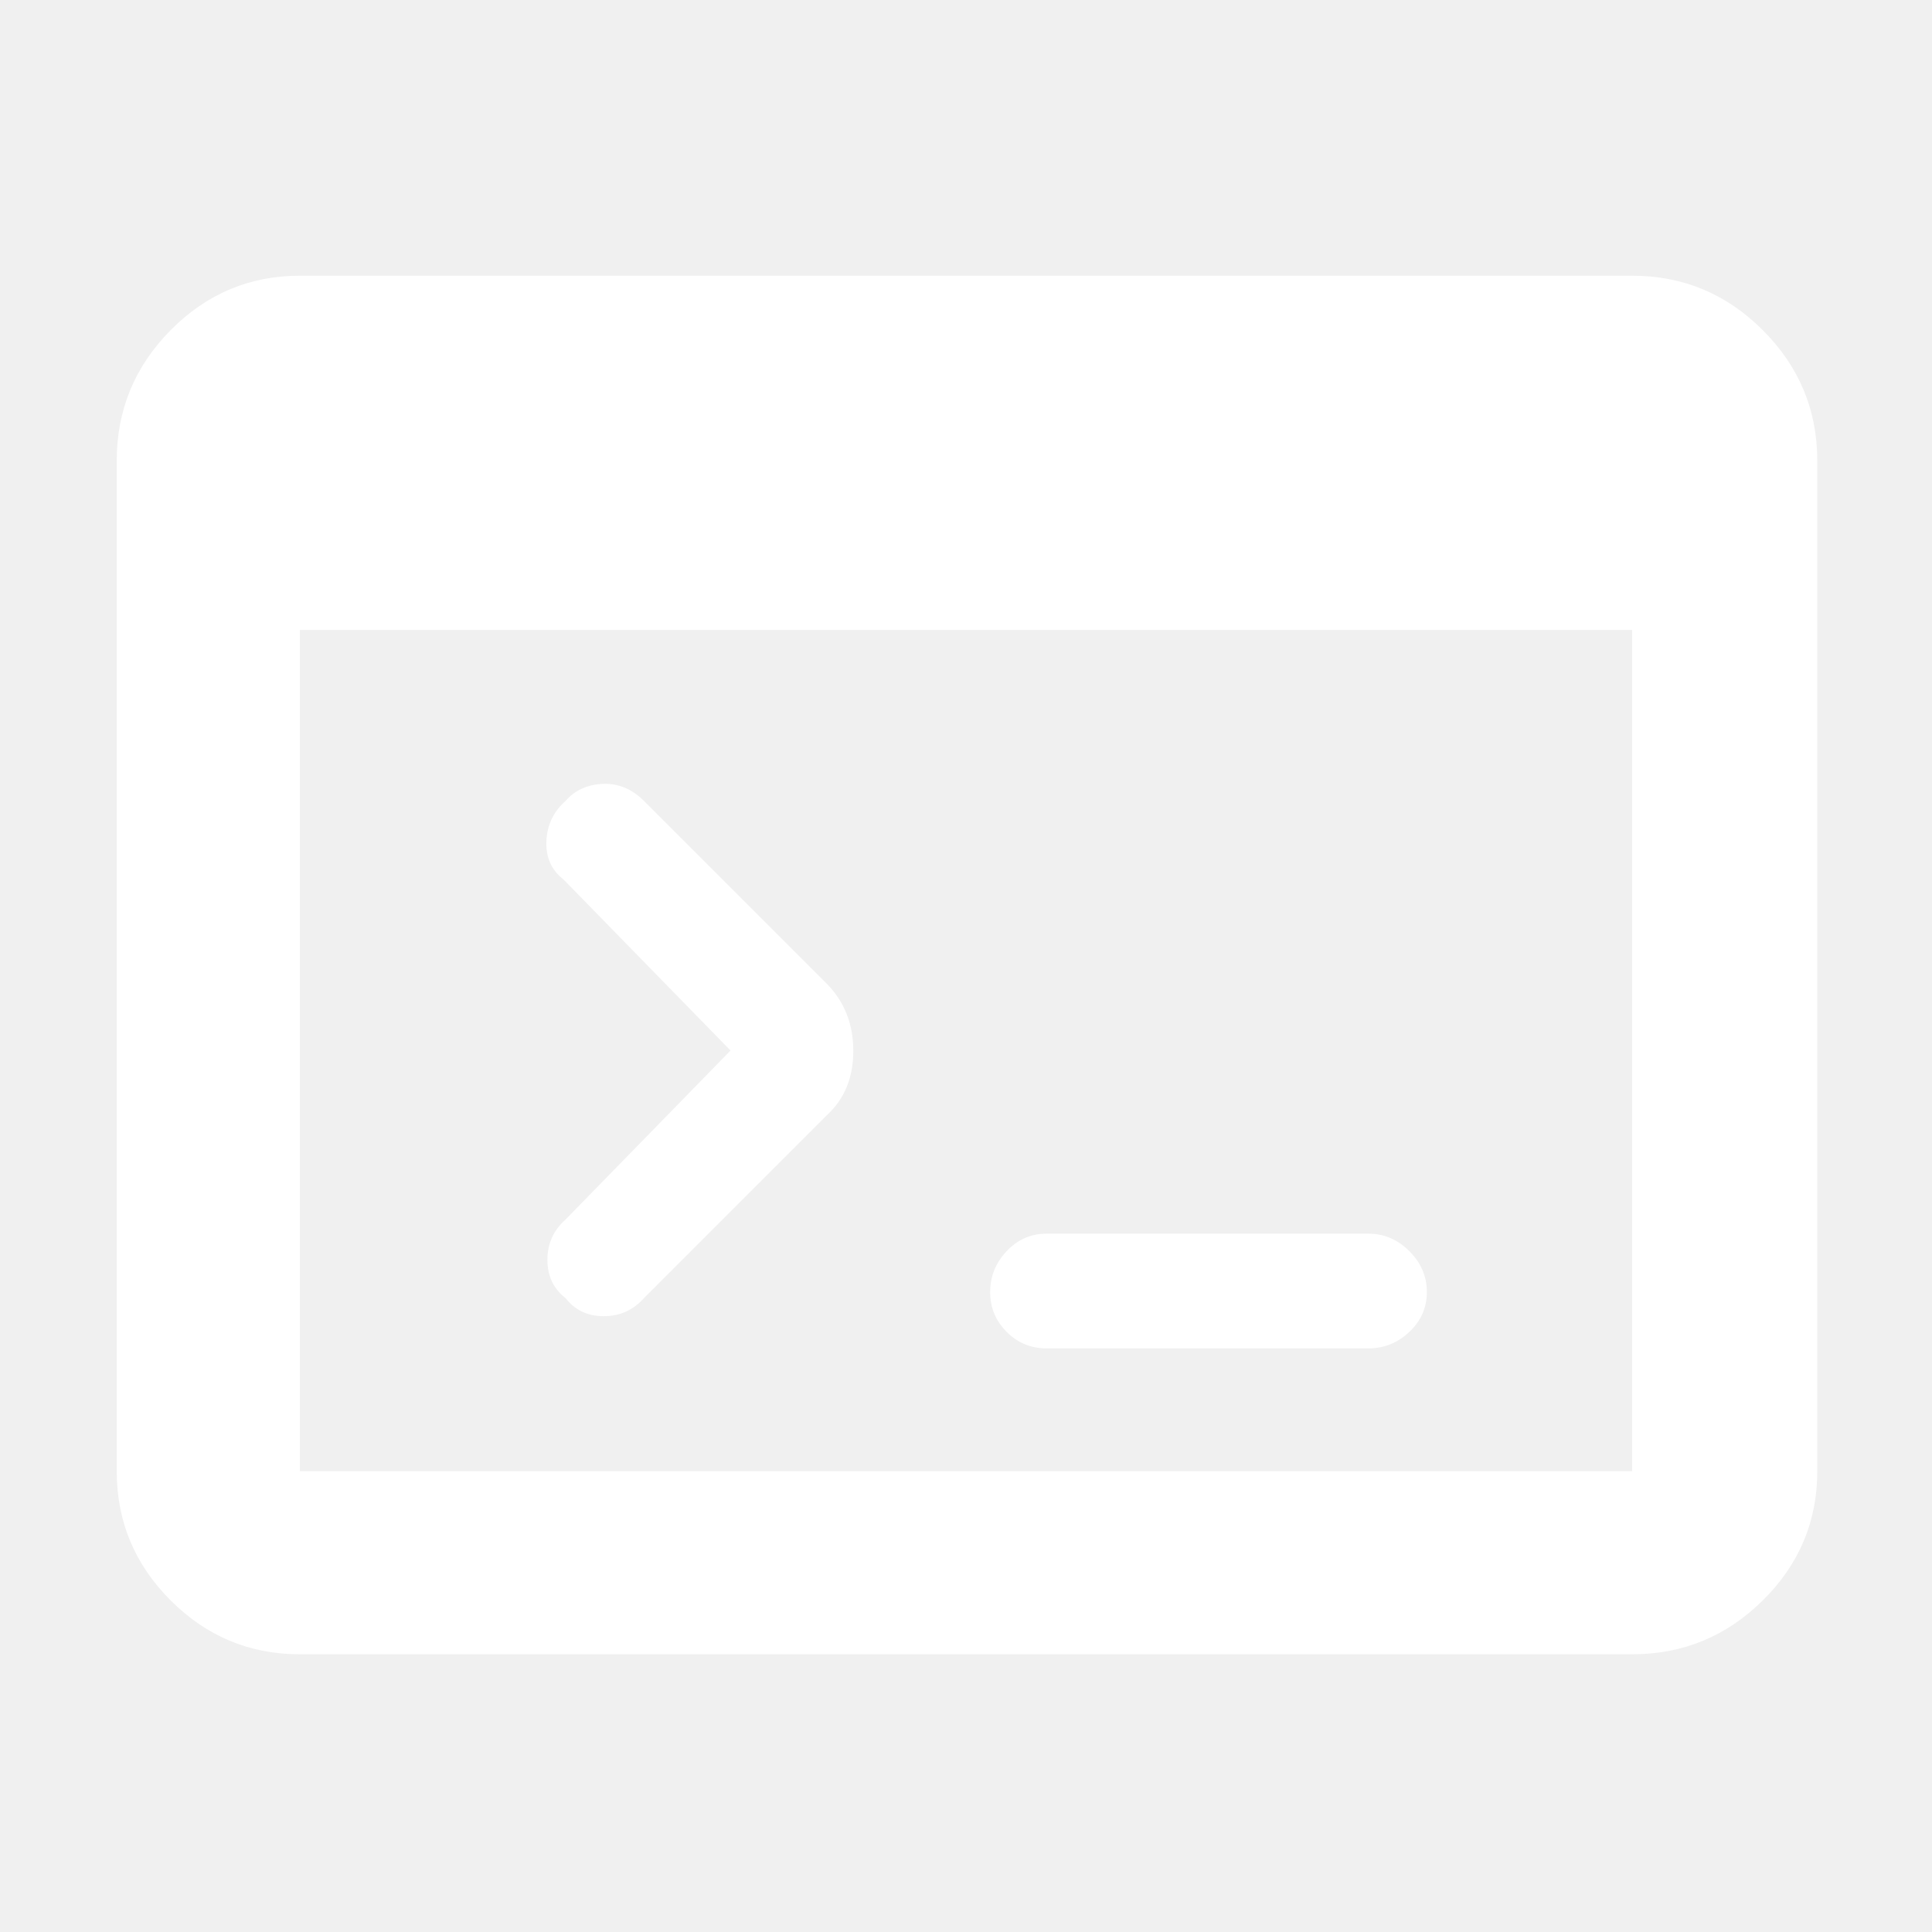
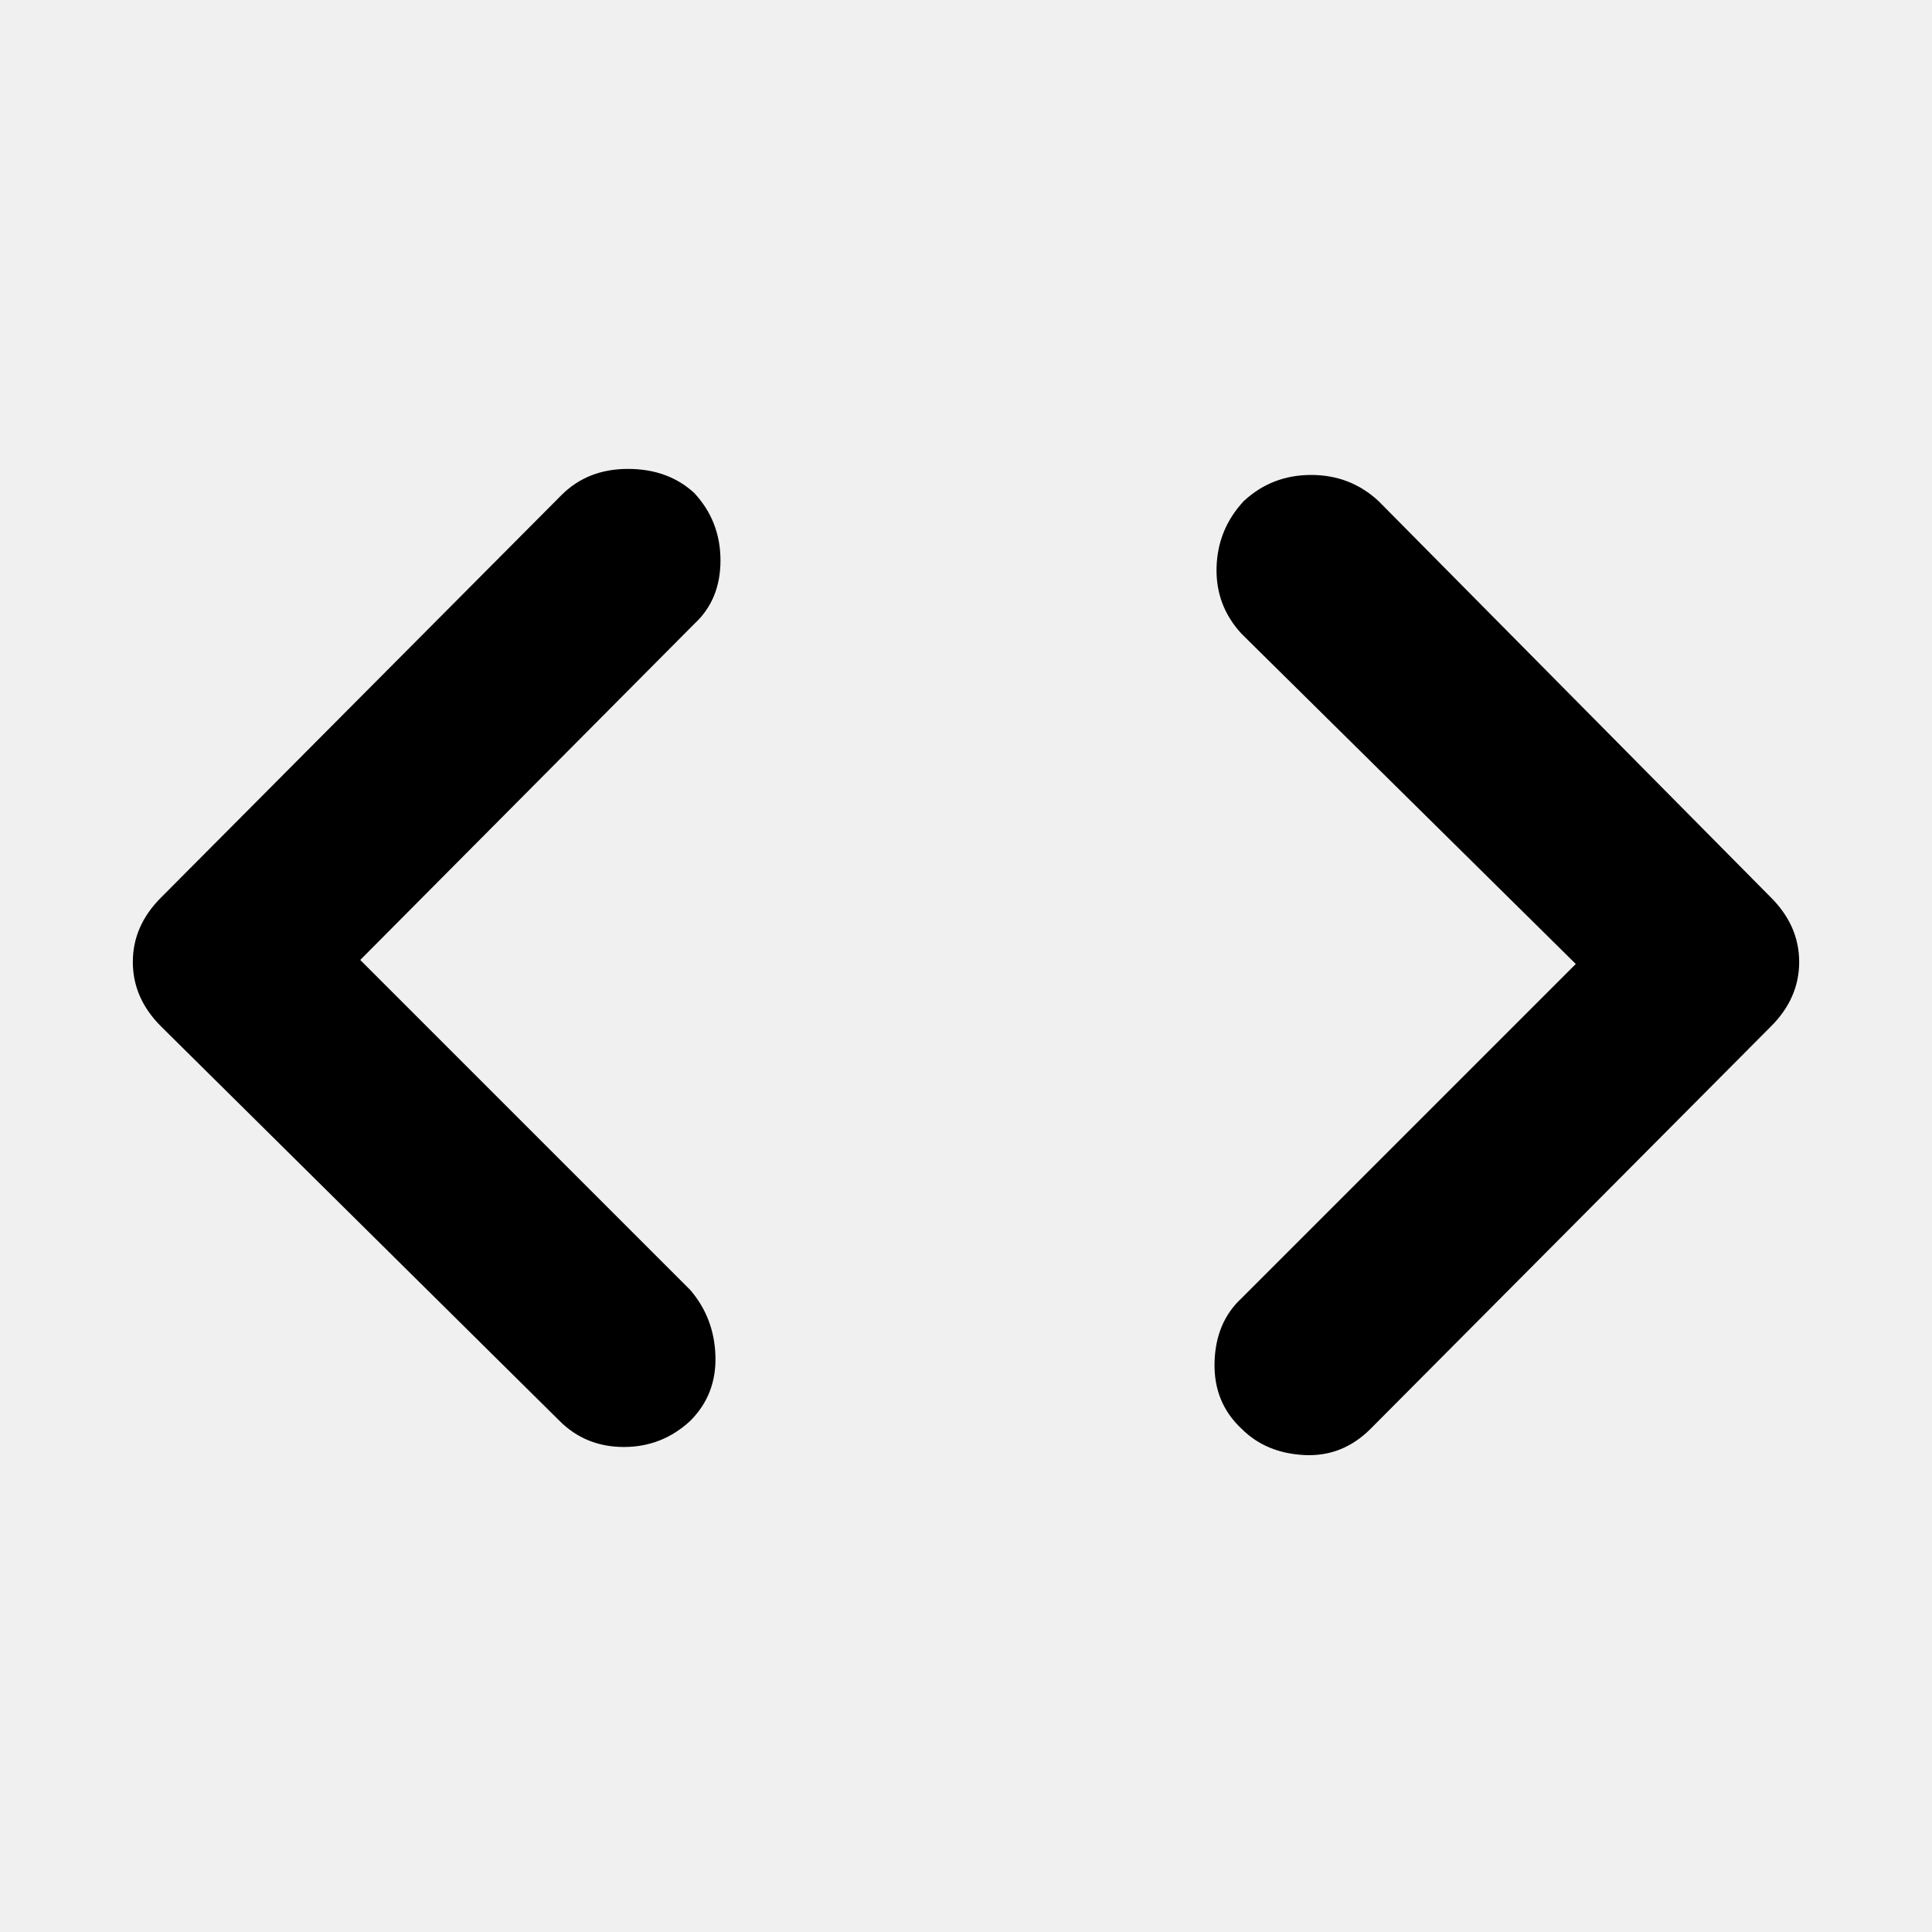
<svg xmlns="http://www.w3.org/2000/svg" height="48" viewBox="0 96 960 960" width="48">
-   <path fill="white" d="M149 918q-37.45 0-64.225-26.775Q58 864.45 58 827V325q0-37.863 26.775-64.931Q111.55 233 149 233h662q37.863 0 64.931 27.069Q903 287.137 903 325v502q0 37.45-27.069 64.225Q848.863 918 811 918H149Zm0-91h662V409H149v418Zm214-209-83-85q-9-7-8.5-19t9.5-20q7-8 18.5-8.5T320 494l91 91q13 13.364 13 33.182T411 650l-91 91q-8 9-20 9t-19-9q-9-7-9-19t9-20l82-84Zm157 148q-11.6 0-19.8-8.2-8.2-8.2-8.2-19.8 0-11.6 8.2-20.3 8.2-8.7 19.8-8.7h160q11.6 0 20.3 8.7 8.7 8.7 8.7 20.3 0 11.6-8.7 19.8-8.7 8.2-20.3 8.2H520Z" />
+   <path fill="black" d="M681 806q-14 14-33 13t-31-13q-14-13-13.5-33t13.5-32l166-166-166-164q-13-14-12.5-33t13.5-33q14-13 33.5-13t33.5 13l195 197q14 14 14 32t-14 32L681 806Zm-403-4L80 606q-14-14-14-32t14-32l199-200q13-13 33-13t33 12q13 14 13 33.5T345 406L179 573l164 164q12 14 12.5 33T343 802q-14 13-33 13t-32-13Z" />
</svg>
